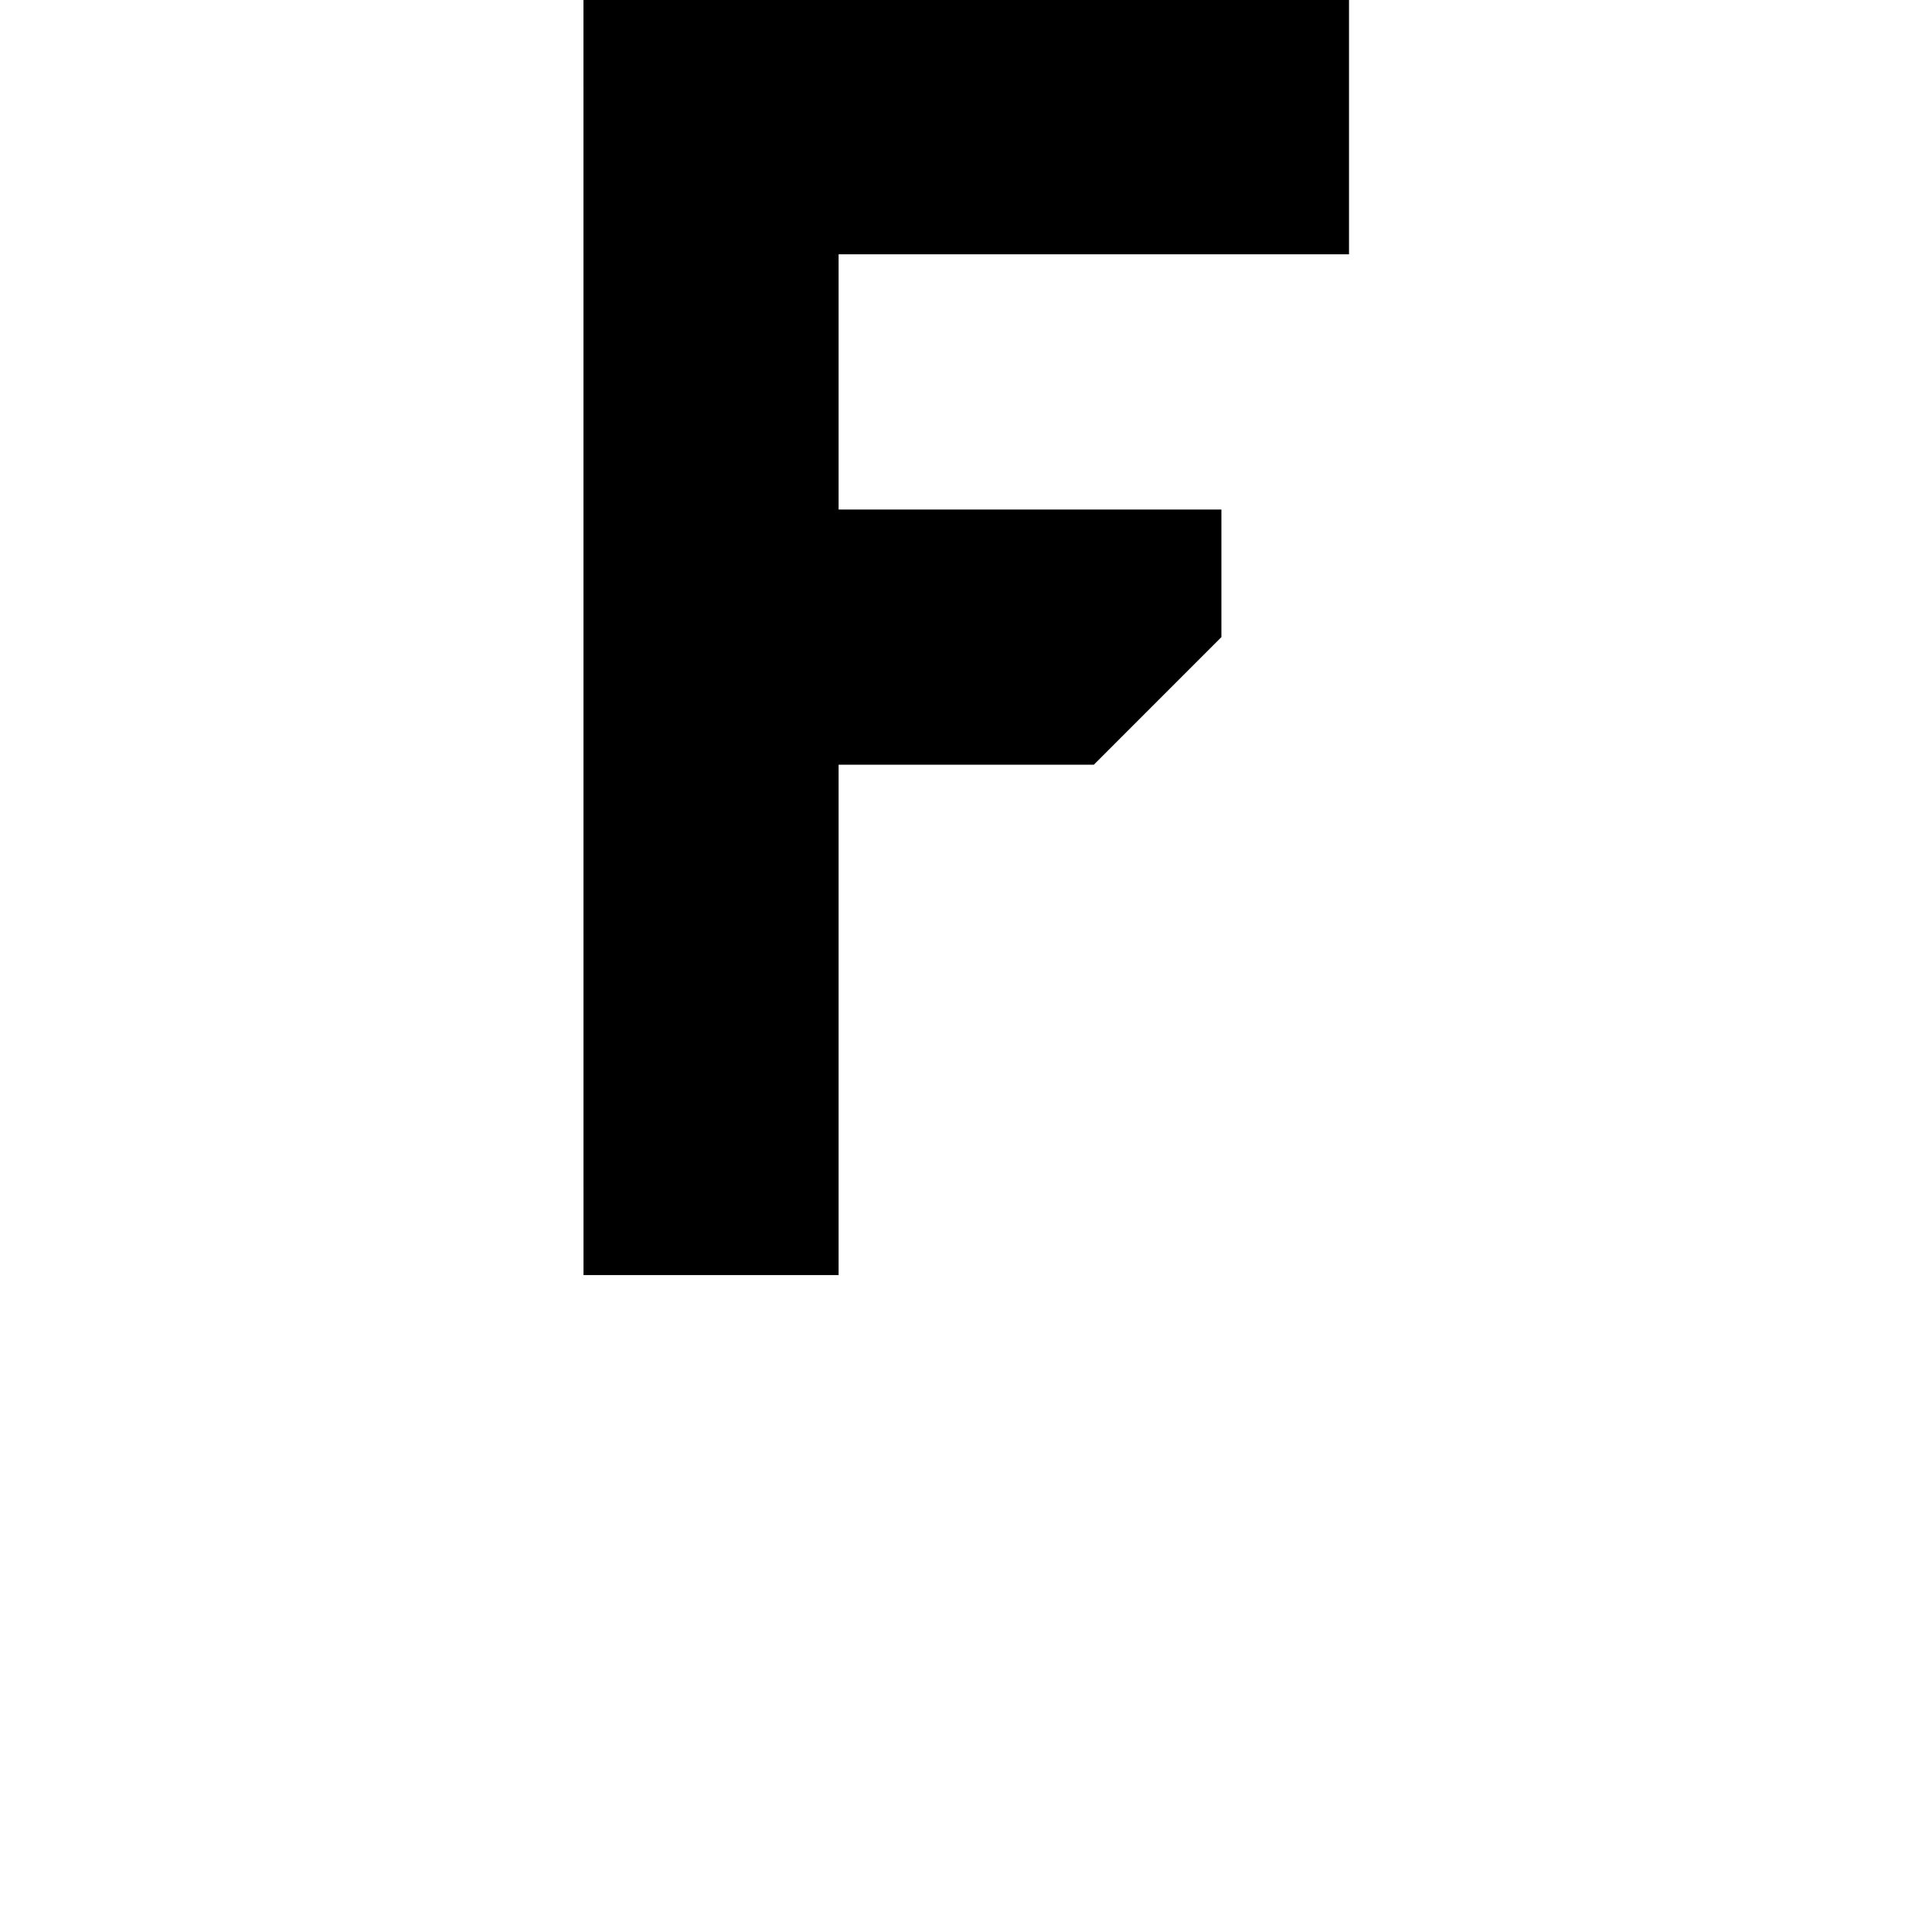
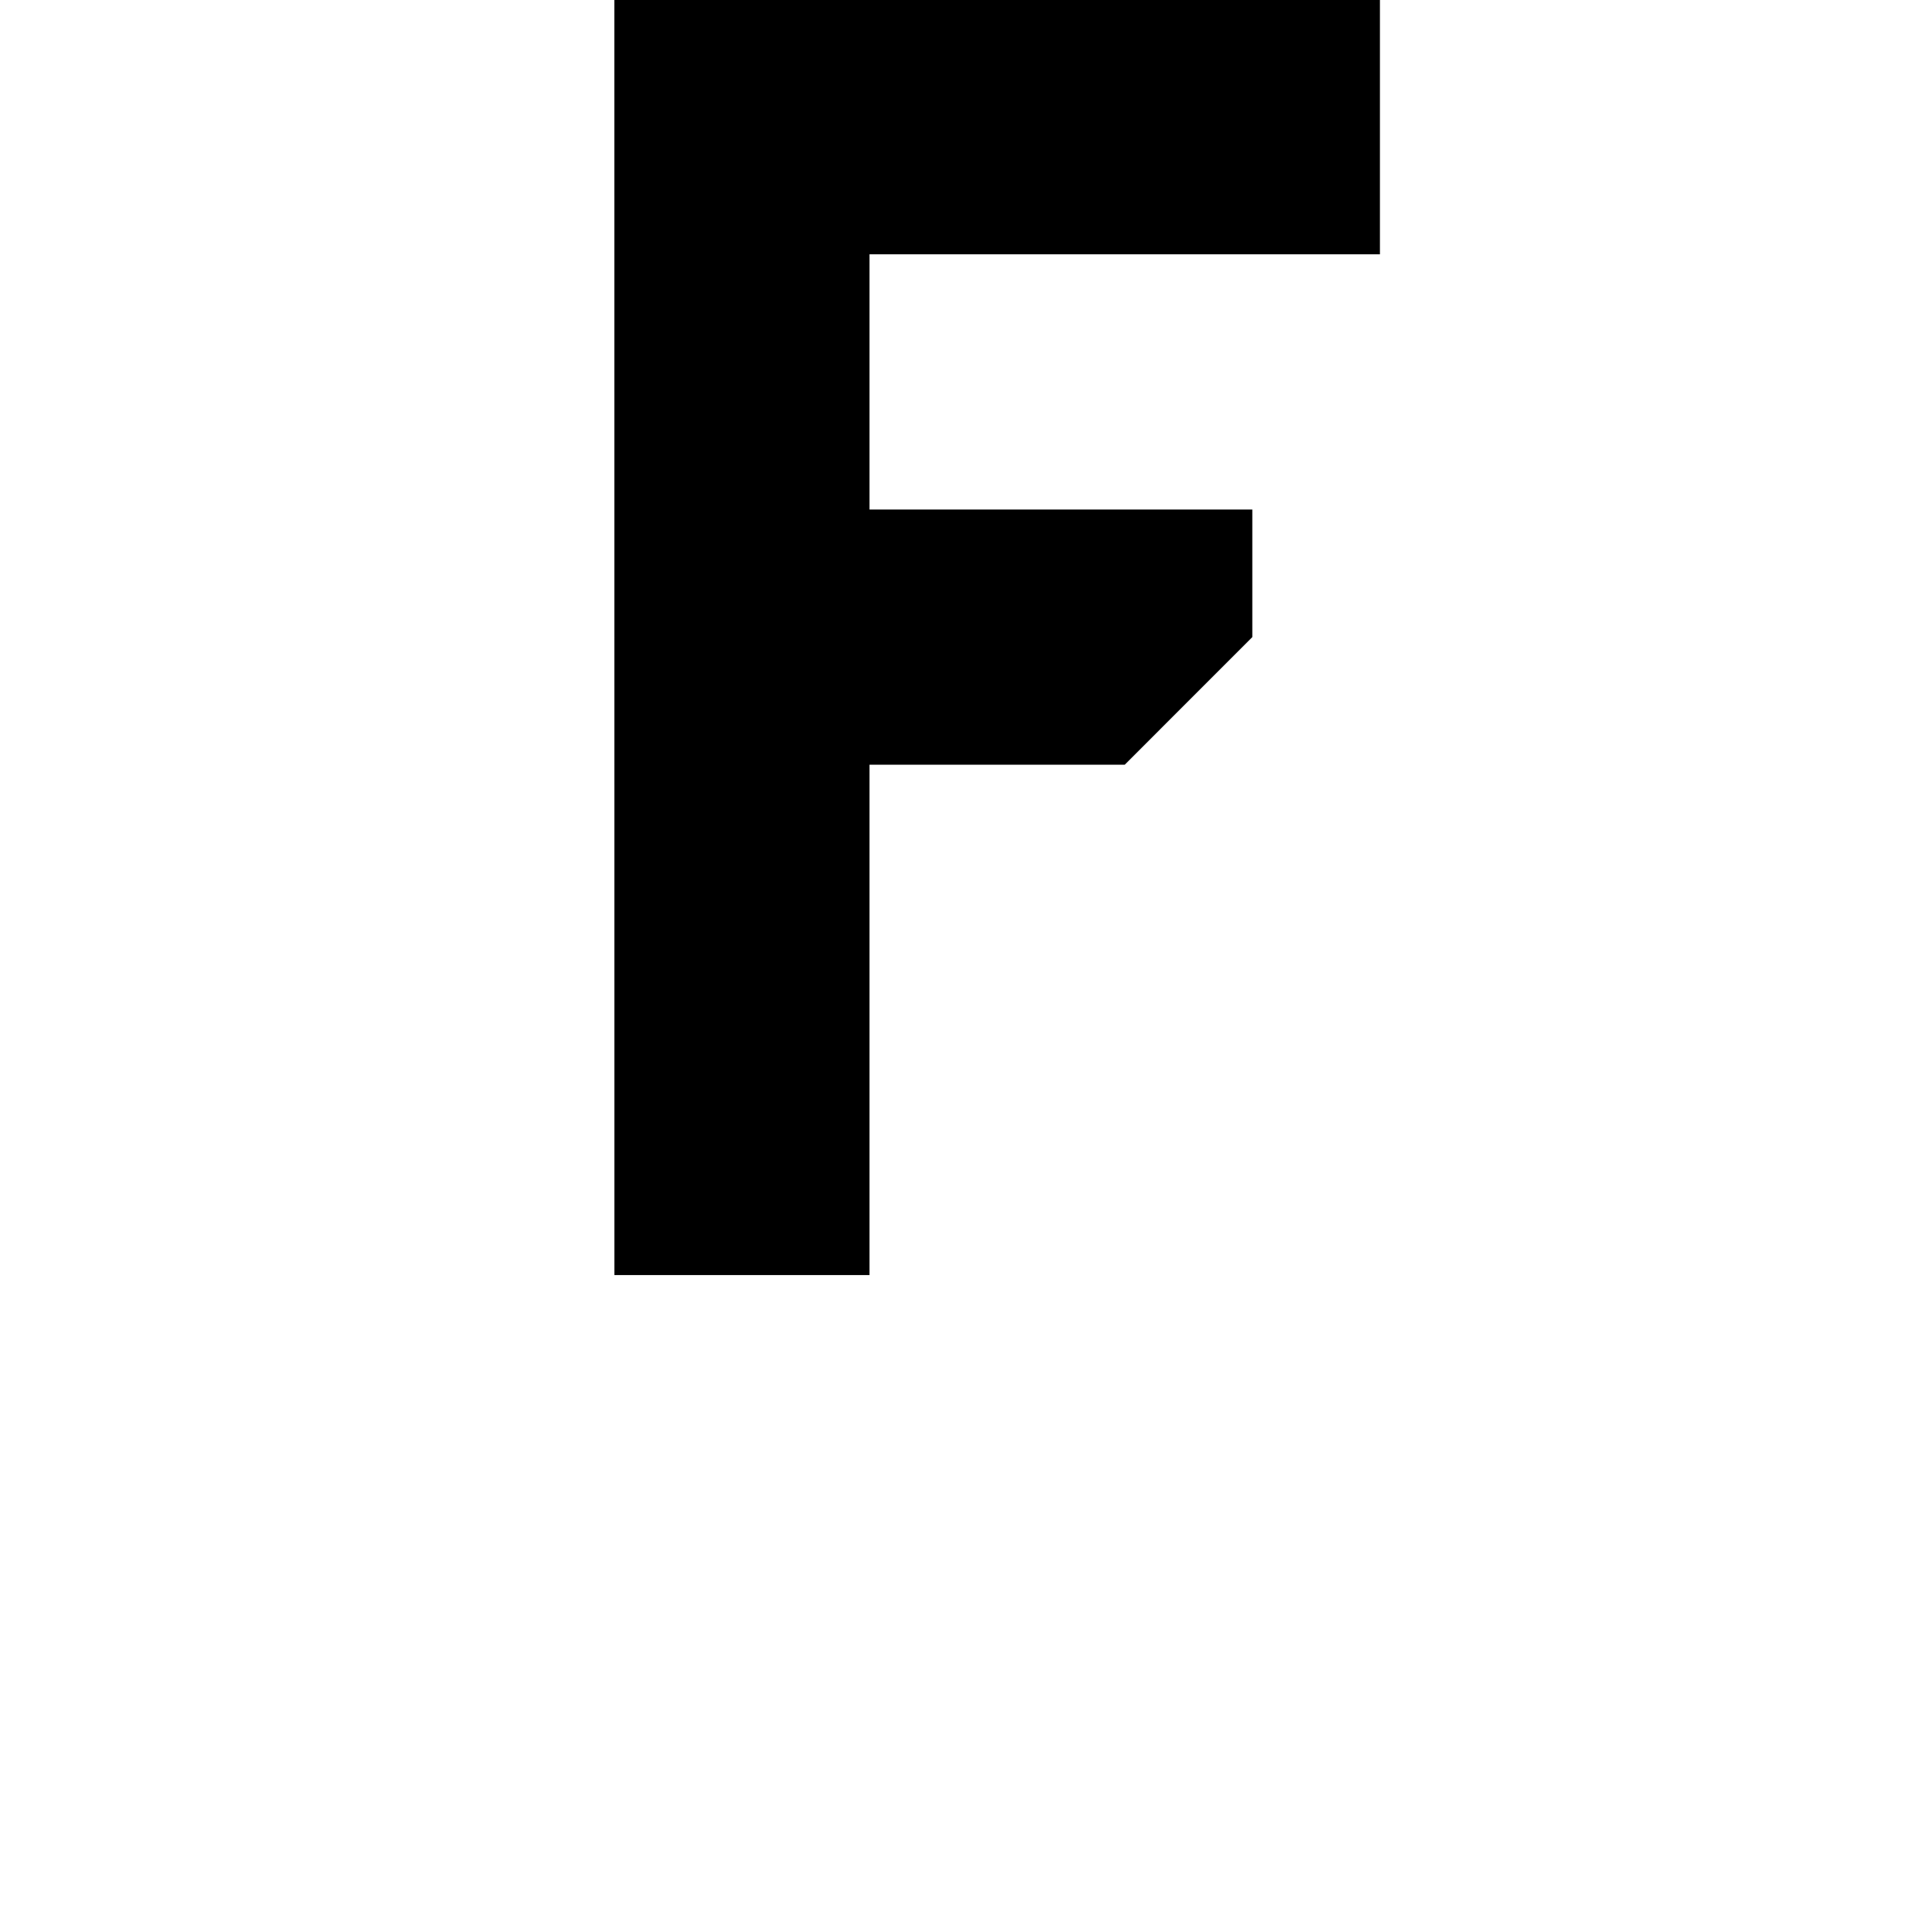
<svg xmlns="http://www.w3.org/2000/svg" viewBox="0 0 512 512" width="512" height="512">
-   <g transform="matrix(0.512,0,0,-0.512,129.024,337.920)">
-     <path d="M446.249 528.376V660.506H50.0L50.023 0.021H182.06V264.187H314.166L380.196 330.24V396.27H182.06V528.376Z" fill="#000000" />
+   <g transform="matrix(0.512,0,0,-0.512,147.456,337.920)">
+     <path d="M426.25 528.38V660.51H30.0L30.02 0.02H162.06V264.19H294.17L360.2 330.24V396.27H162.06V528.38Z" fill="#000000" />
  </g>
</svg>
